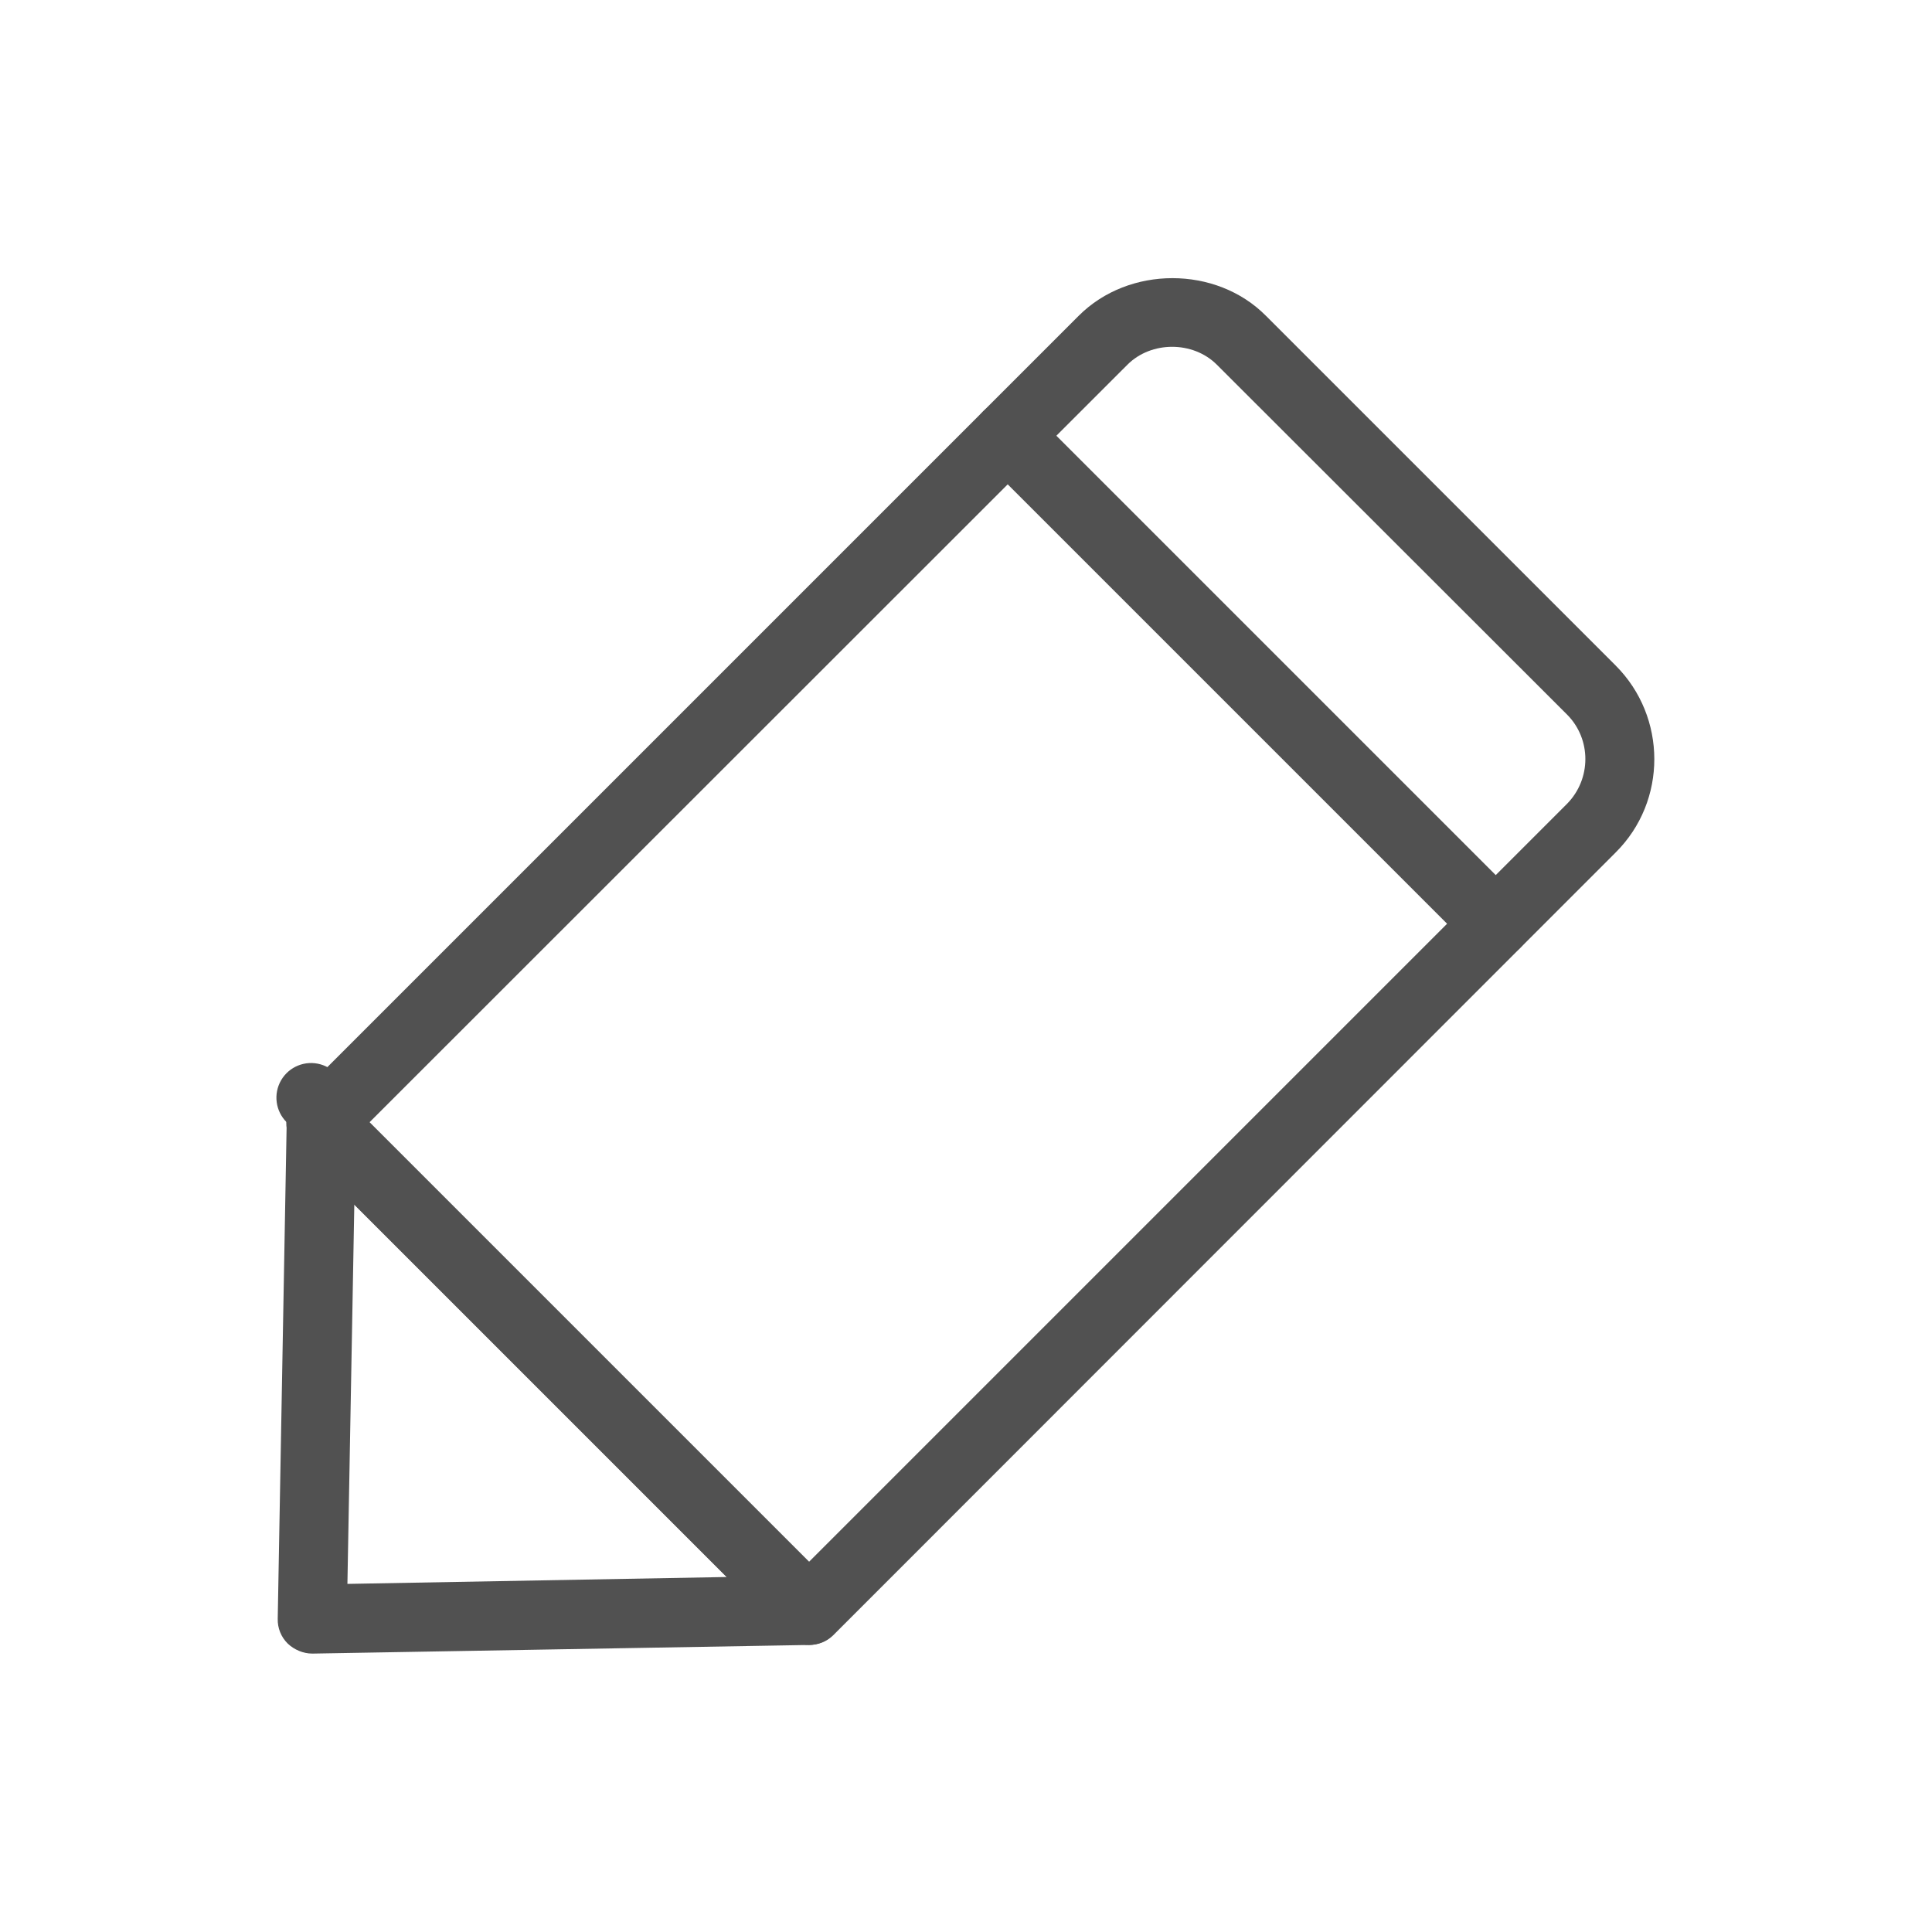
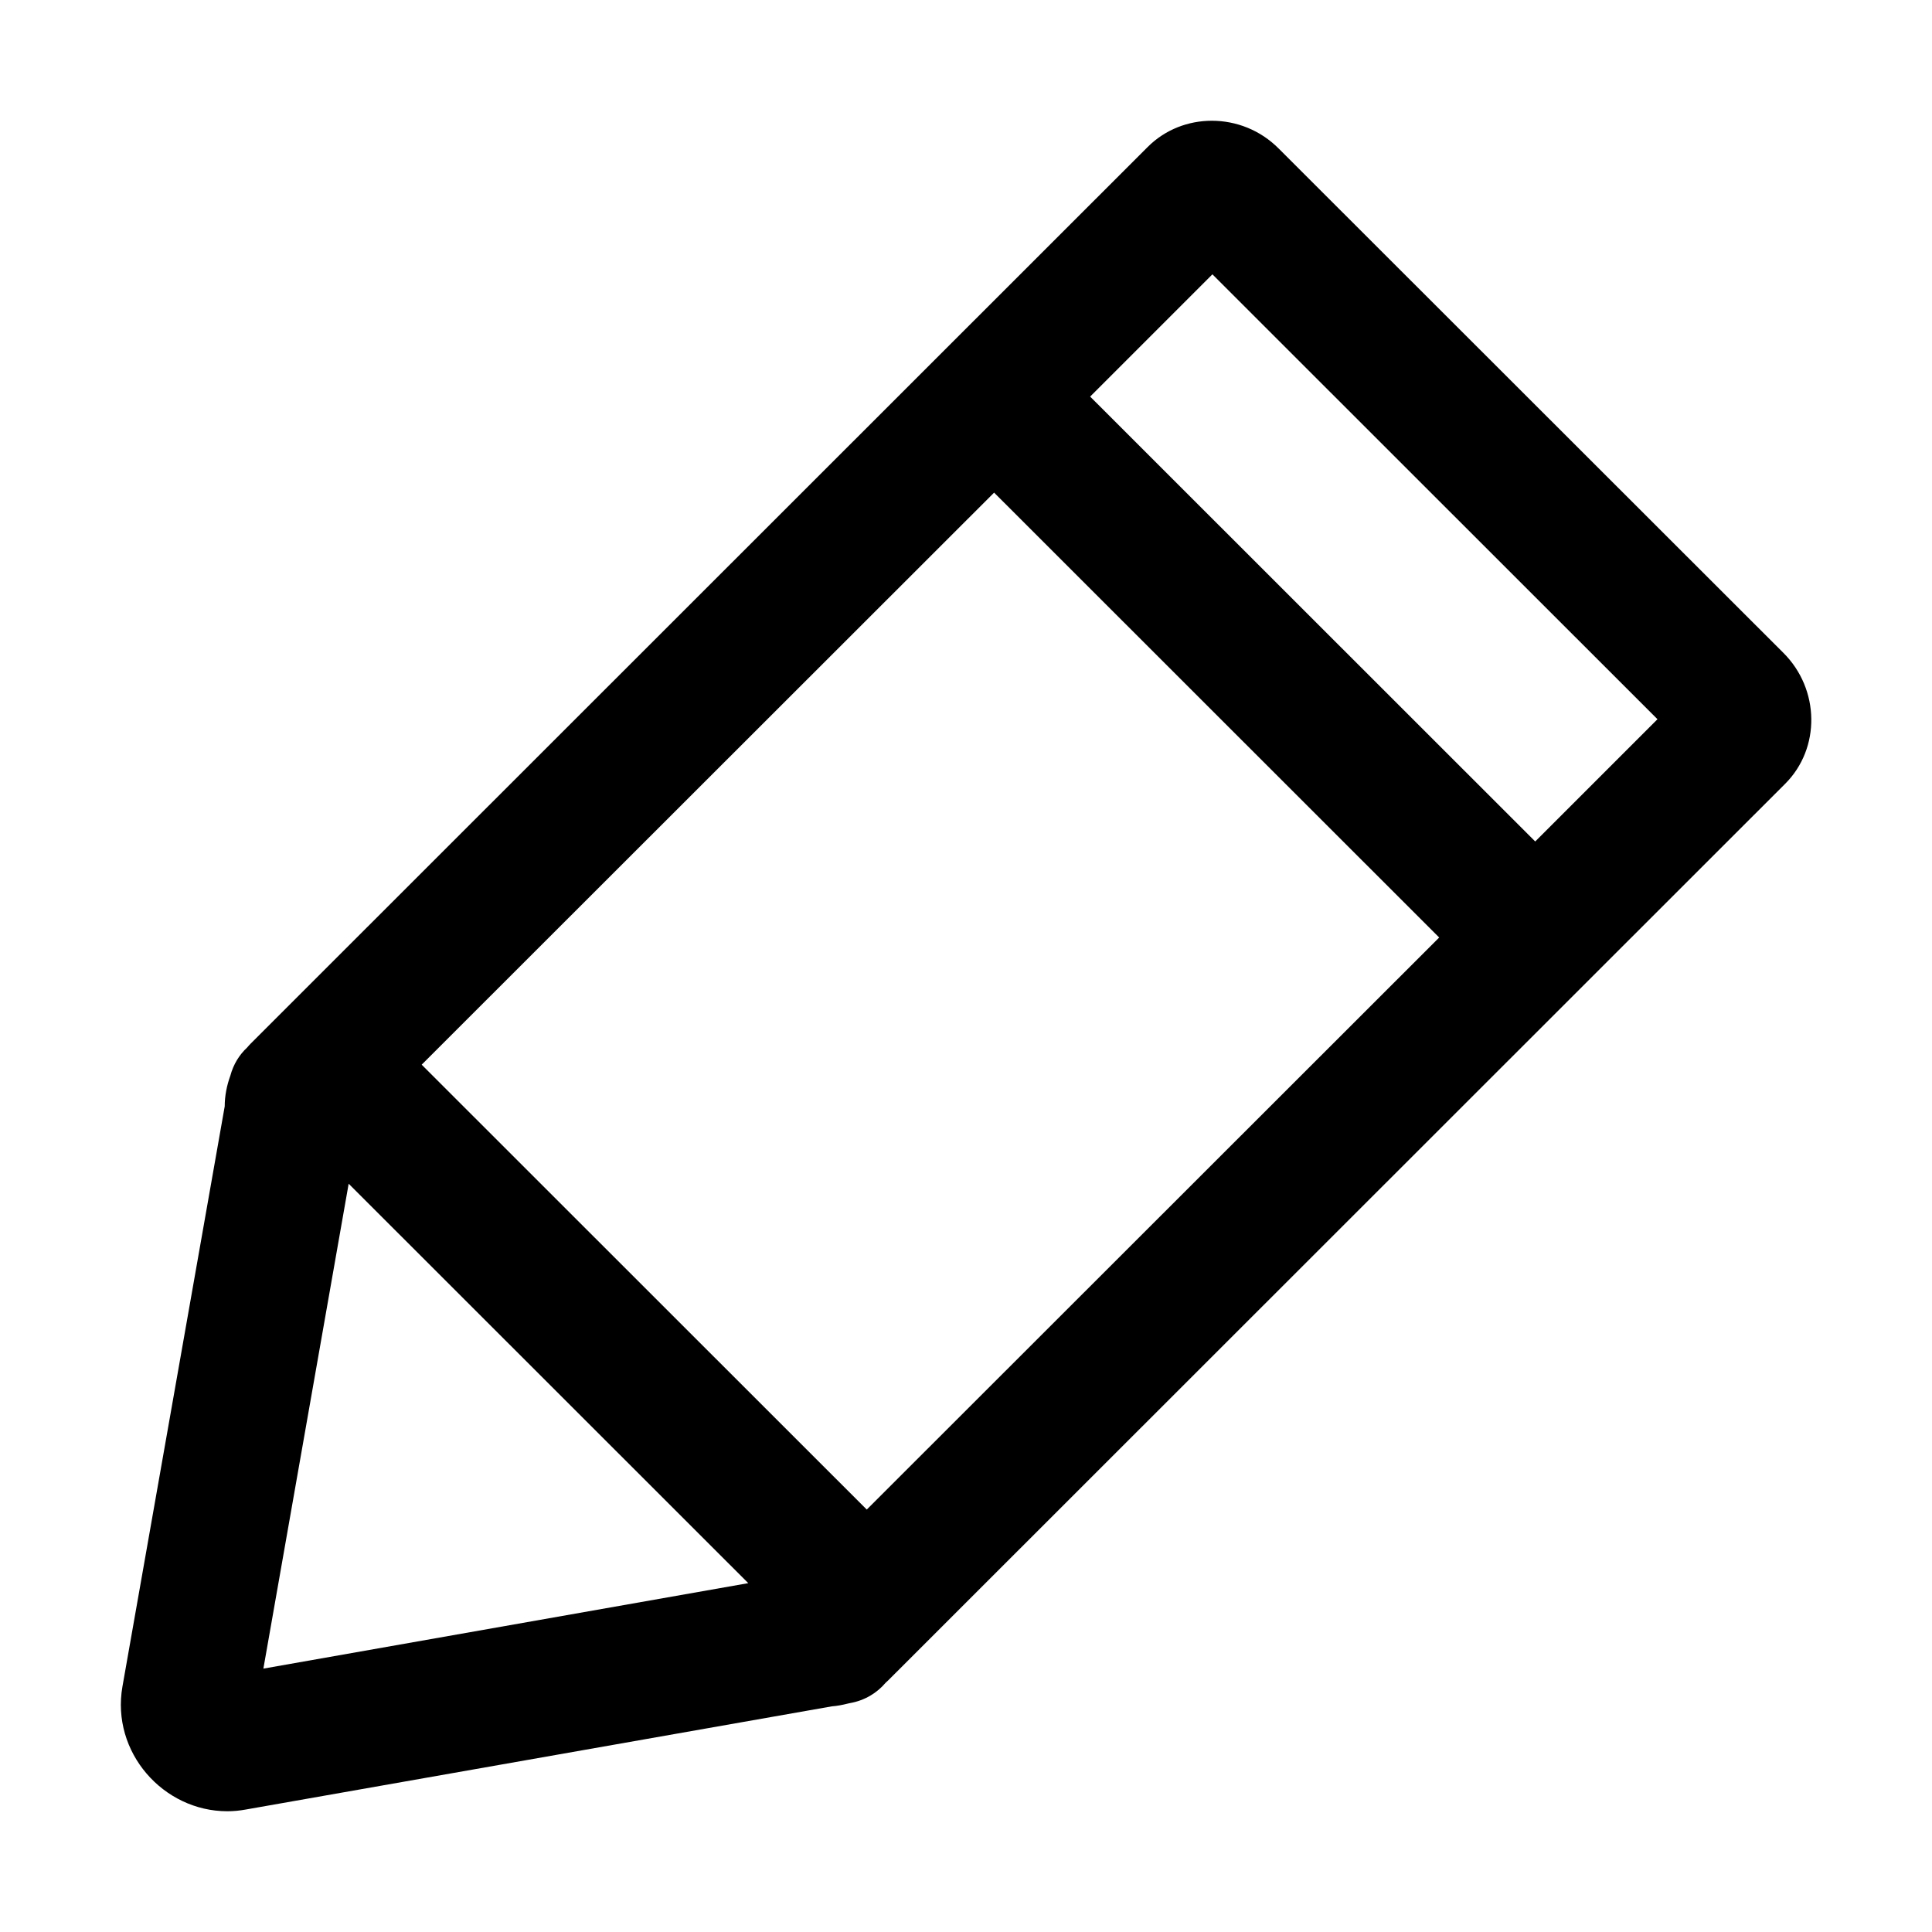
- <svg xmlns="http://www.w3.org/2000/svg" t="1699961928055" class="icon" viewBox="0 0 1024 1024" version="1.1" p-id="7794" width="64" height="64">
-   <path d="M792.869 507.794c-4.754 0-9.326-1.829-12.983-5.303L521.143 243.749a18.213 18.213 0 1 1 25.783-25.783l258.743 258.743a18.213 18.213 0 0 1-12.8 31.086z" fill="#515151" p-id="7795" />
-   <path d="M428.8 871.863c-4.754 0-9.326-1.829-12.983-5.303L157.074 607.817a18.213 18.213 0 0 1 0-25.783L571.794 167.314c26.514-26.514 72.777-26.514 99.109 0l185.417 185.417c27.246 27.246 27.429 71.863 0 99.109L441.783 866.56c-3.657 3.657-8.229 5.303-12.983 5.303zM195.84 594.834l232.96 232.96L830.537 426.057c12.983-13.166 12.983-34.377 0-47.36L644.937 193.28c-12.617-12.617-34.743-12.617-47.36 0L195.84 594.834z" fill="#515151" p-id="7796" />
-   <path d="M165.486 876.434c-4.754 0-9.509-2.011-12.983-5.303a17.792 17.792 0 0 1-5.303-13.166l4.754-263.131a18.359 18.359 0 1 1 31.269-12.617l258.377 258.377c5.12 5.12 6.766 12.983 4.023 19.749-2.743 6.766-9.326 11.337-16.64 11.52l-263.131 4.571h-0.366z m22.309-238.08l-3.657 201.143 201.143-3.657-197.486-197.486z" fill="#515151" p-id="7797" />
+ <svg xmlns="http://www.w3.org/2000/svg" t="1700005891937" class="icon" viewBox="0 0 1024 1024" version="1.1" p-id="8522" width="200" height="200">
+   <path d="M945.2 346L677.8 78.8C668 68.9 655.1 64 642.3 64c-12.4 0-24.7 4.6-34 13.9L132.9 553.1c-0.7 0.7-1.3 1.4-1.9 2.1-4.1 3.8-7.3 8.9-8.9 14.9-1.9 5.2-3 10.8-3 16.3L64.9 893.9c-6.1 34.8 21.6 66.1 55.6 66.1 3.2 0 6.4-0.3 9.7-0.9l310.7-54.7c2.9-0.2 5.8-0.8 8.6-1.5l0.9-0.2c8-1.4 14.4-5.4 19-10.8 0.5-0.4 0.9-0.9 1.4-1.3l475.4-475.2c18.8-18.8 18.4-50.1-1-69.4zM184.8 627.4l211.8 211.7-257 45.3 45.2-257z m274.6 172.7L223.5 564.3l303.4-303.2 235.9 235.8-303.4 303.2zM813.7 446L577.8 210.2l64.8-64.8 235.9 235.8-64.8 64.8z" fill="currentColor" p-id="8523" />
</svg>
